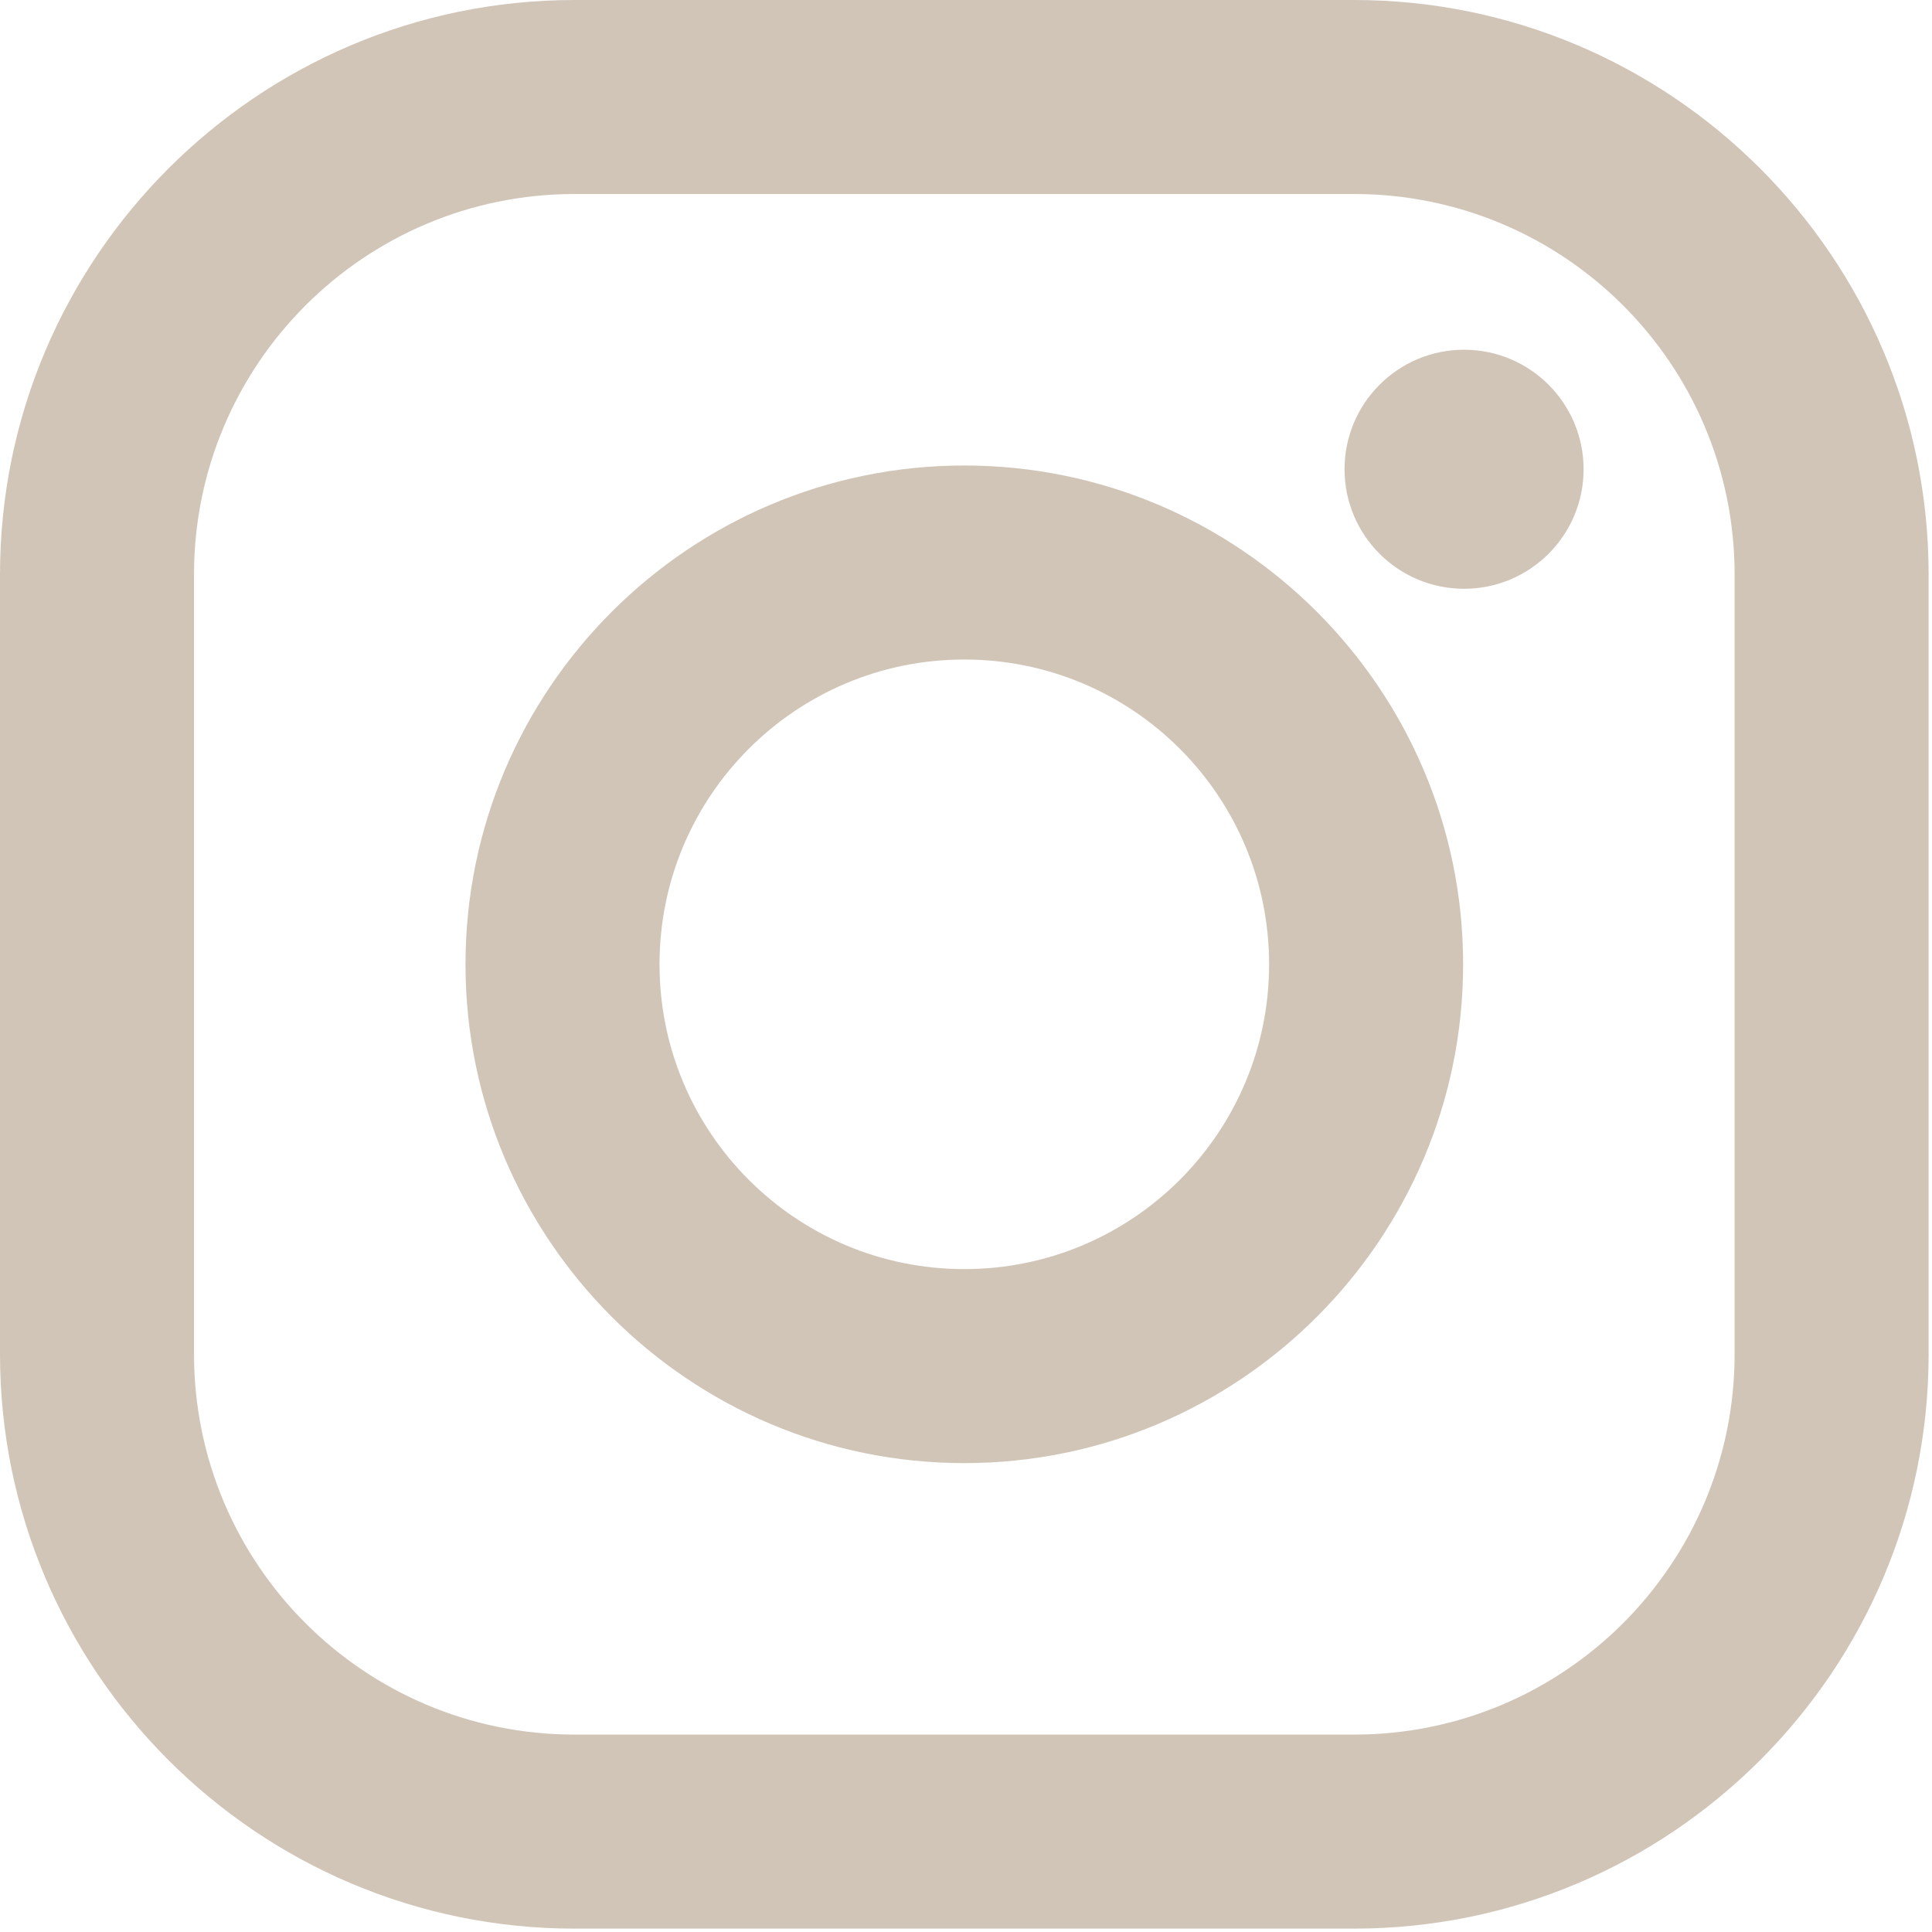
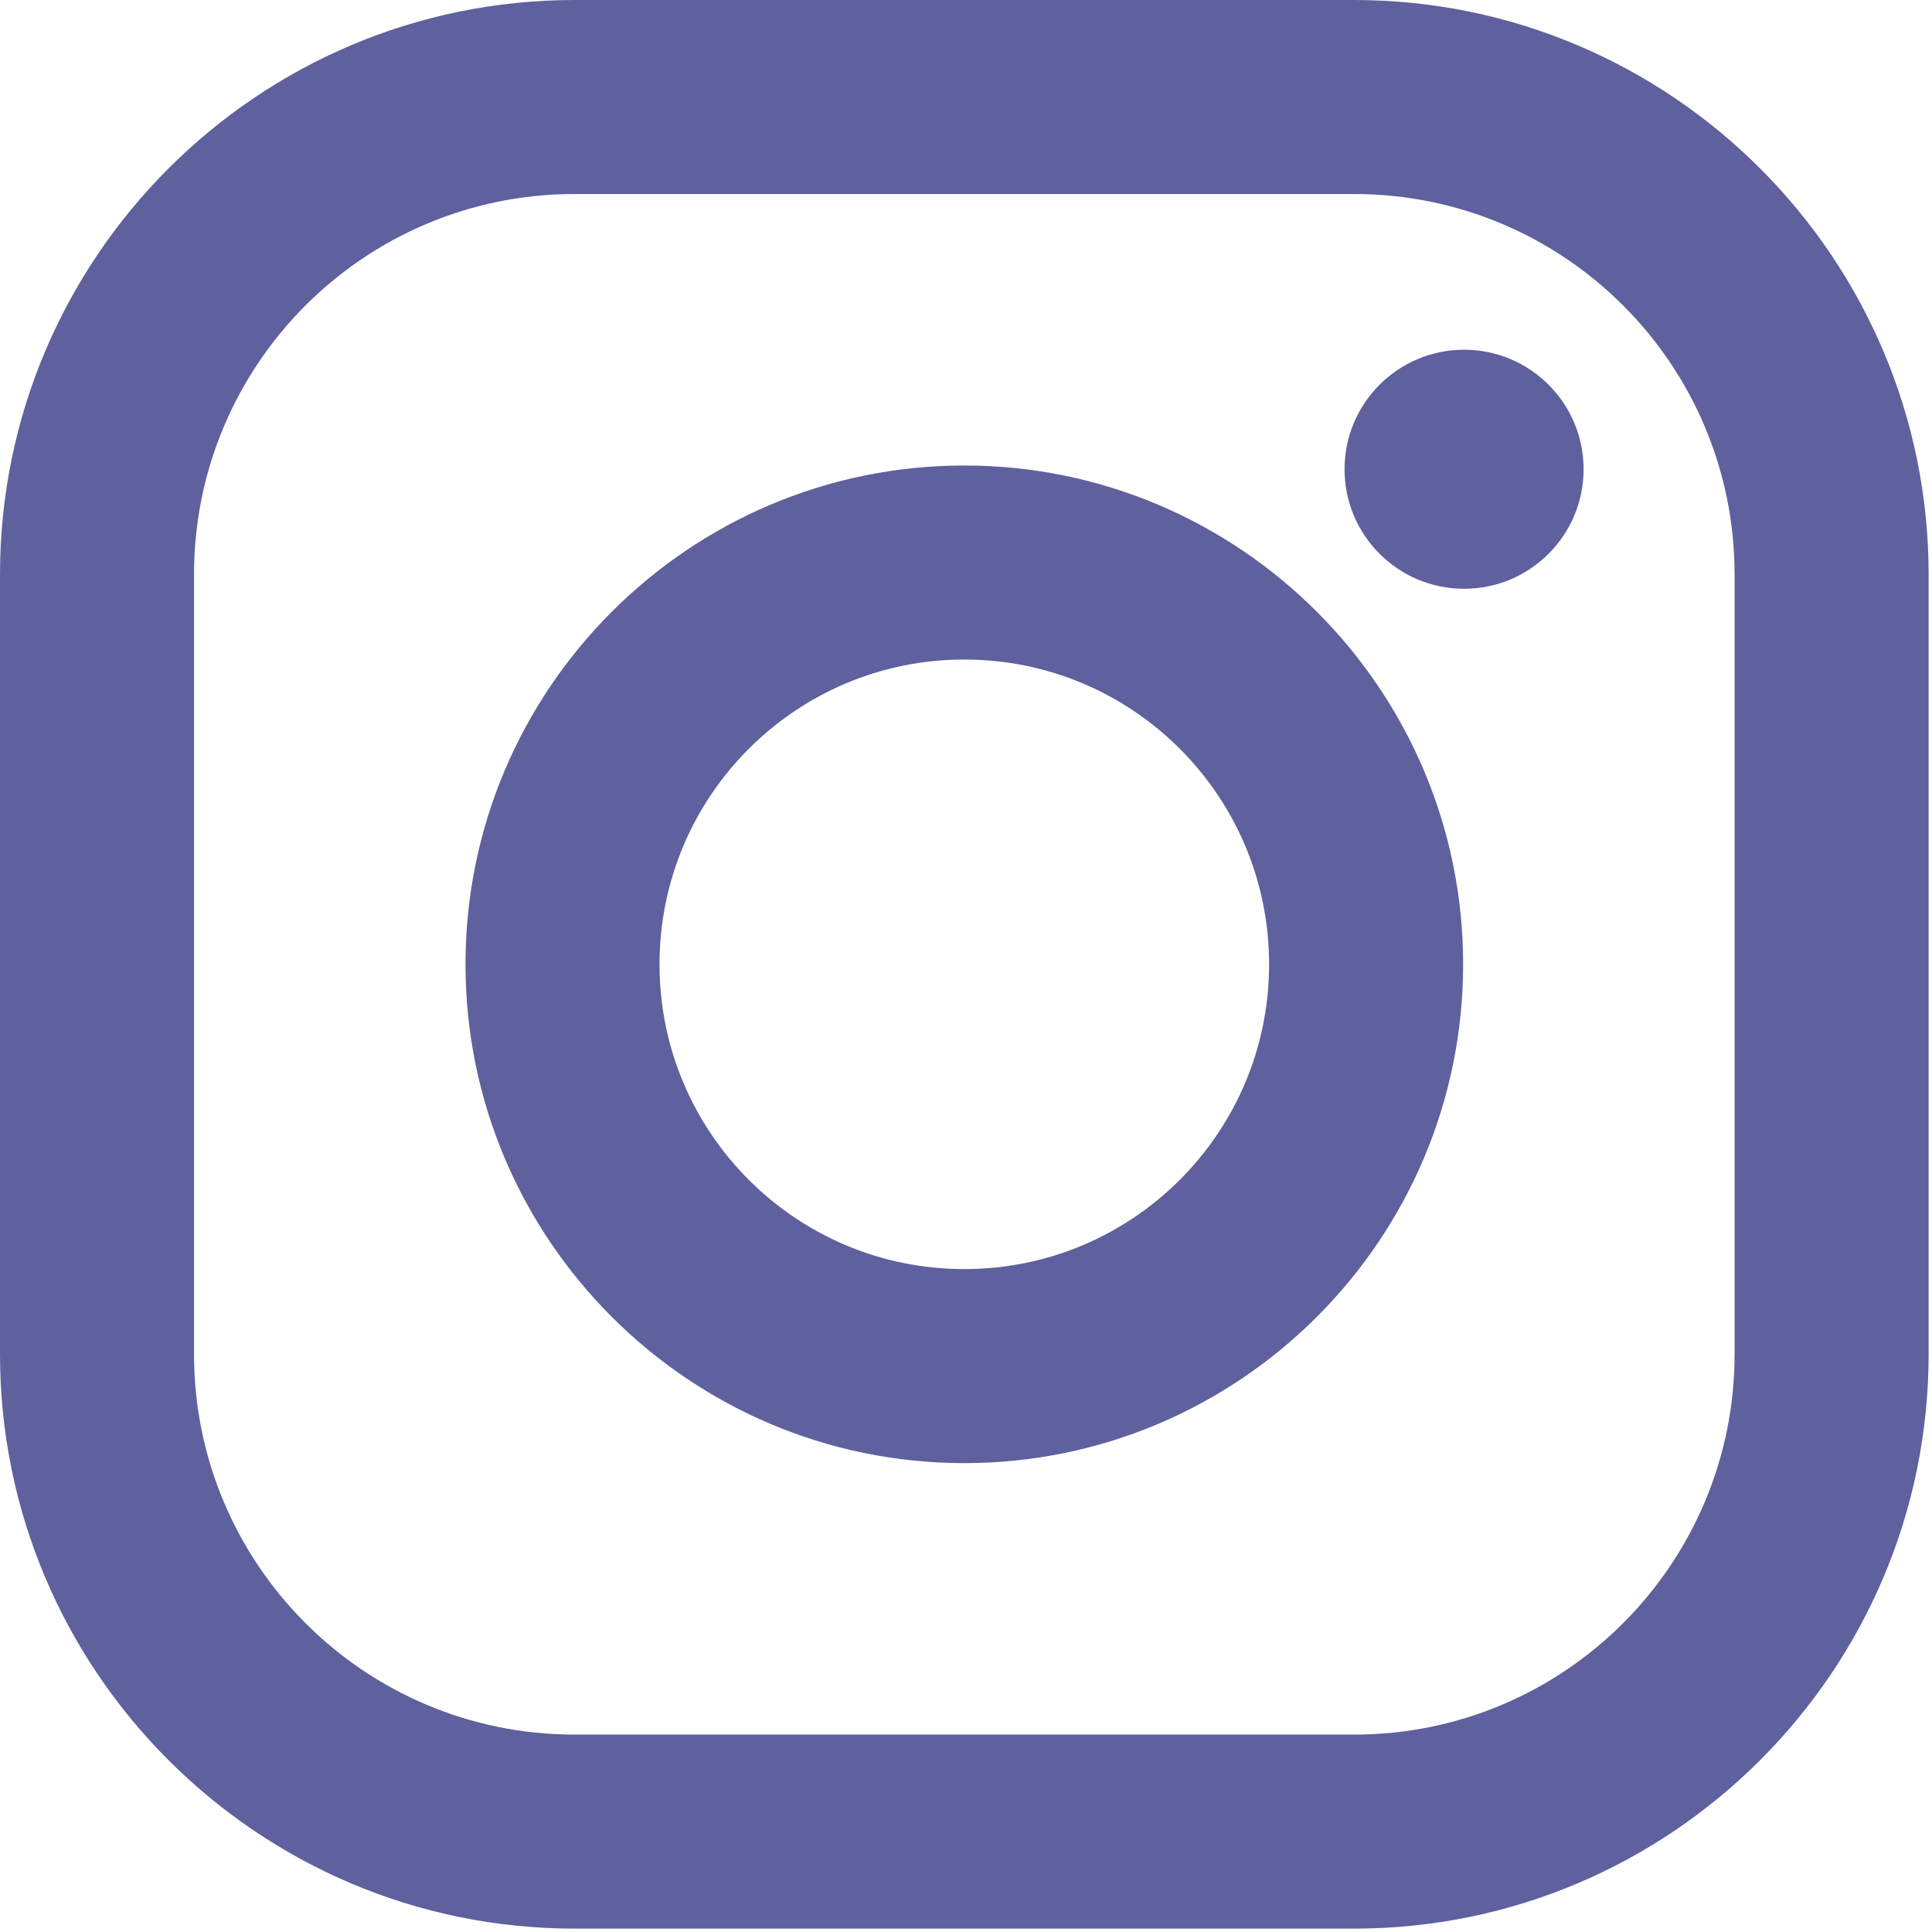
<svg xmlns="http://www.w3.org/2000/svg" width="382px" height="382px" viewBox="0 0 382 382" version="1.1">
  <defs />
  <g id="Page-1" stroke="none" stroke-width="1" fill="none" fill-rule="evenodd">
-     <g id="instagram" fill="#D1C5B8">
-       <g id="Layer_1">
-         <g id="XMLID_13_">
-           <path d="M267.731,0 L113.601,0 C50.961,0 0,50.961 0,113.601 L0,267.731 C0,330.37 50.961,381.332 113.601,381.332 L267.731,381.332 C330.37,381.332 381.332,330.37 381.332,267.731 L381.332,113.601 C381.331,50.961 330.37,0 267.731,0 Z M342.97,267.731 C342.97,309.284 309.284,342.97 267.731,342.97 L113.601,342.97 C72.048,342.97 38.362,309.284 38.362,267.731 L38.362,113.601 C38.362,72.047 72.048,38.362 113.601,38.362 L267.731,38.362 C309.284,38.362 342.97,72.047 342.97,113.601 L342.97,267.731 L342.97,267.731 Z" id="XMLID_17_" />
-           <path d="M190.666,92.04 C136.283,92.04 92.04,136.283 92.04,190.665 C92.04,245.047 136.283,289.291 190.666,289.291 C245.048,289.291 289.292,245.047 289.292,190.665 C289.292,136.283 245.048,92.04 190.666,92.04 Z M190.666,250.93 C157.383,250.93 130.402,223.949 130.402,190.666 C130.402,157.383 157.383,130.402 190.666,130.402 C223.949,130.402 250.93,157.383 250.93,190.666 C250.93,223.948 223.948,250.93 190.666,250.93 Z" id="XMLID_81_" />
-           <ellipse id="XMLID_83_" cx="289.48" cy="92.782" rx="23.632" ry="23.632" />
+     <g id="instagram" fill-rule="nonzero" fill="#5F609E">
+       <g id="Page-1">
+         <g id="instagram">
+           <g id="Layer_1">
+             <g id="XMLID_13_">
+               <path d="M267.731,0 L113.601,0 C50.961,0 0,50.961 0,113.601 L0,267.731 C0,330.37 50.961,381.332 113.601,381.332 L267.731,381.332 C330.37,381.332 381.332,330.37 381.332,267.731 L381.332,113.601 C381.331,50.961 330.37,0 267.731,0 Z M342.97,267.731 C342.97,309.284 309.284,342.97 267.731,342.97 L113.601,342.97 C72.048,342.97 38.362,309.284 38.362,267.731 L38.362,113.601 C38.362,72.047 72.048,38.362 113.601,38.362 L267.731,38.362 C309.284,38.362 342.97,72.047 342.97,113.601 L342.97,267.731 L342.97,267.731 Z" id="XMLID_17_" />
+               <path d="M190.666,92.04 C136.283,92.04 92.04,136.283 92.04,190.665 C92.04,245.047 136.283,289.291 190.666,289.291 C245.048,289.291 289.292,245.047 289.292,190.665 C289.292,136.283 245.048,92.04 190.666,92.04 Z M190.666,250.93 C157.383,250.93 130.402,223.949 130.402,190.666 C130.402,157.383 157.383,130.402 190.666,130.402 C223.949,130.402 250.93,157.383 250.93,190.666 C250.93,223.948 223.948,250.93 190.666,250.93 Z" id="XMLID_81_" />
+               <circle id="XMLID_83_" cx="289.48" cy="92.782" r="23.632" />
+             </g>
+           </g>
        </g>
      </g>
    </g>
  </g>
</svg>
